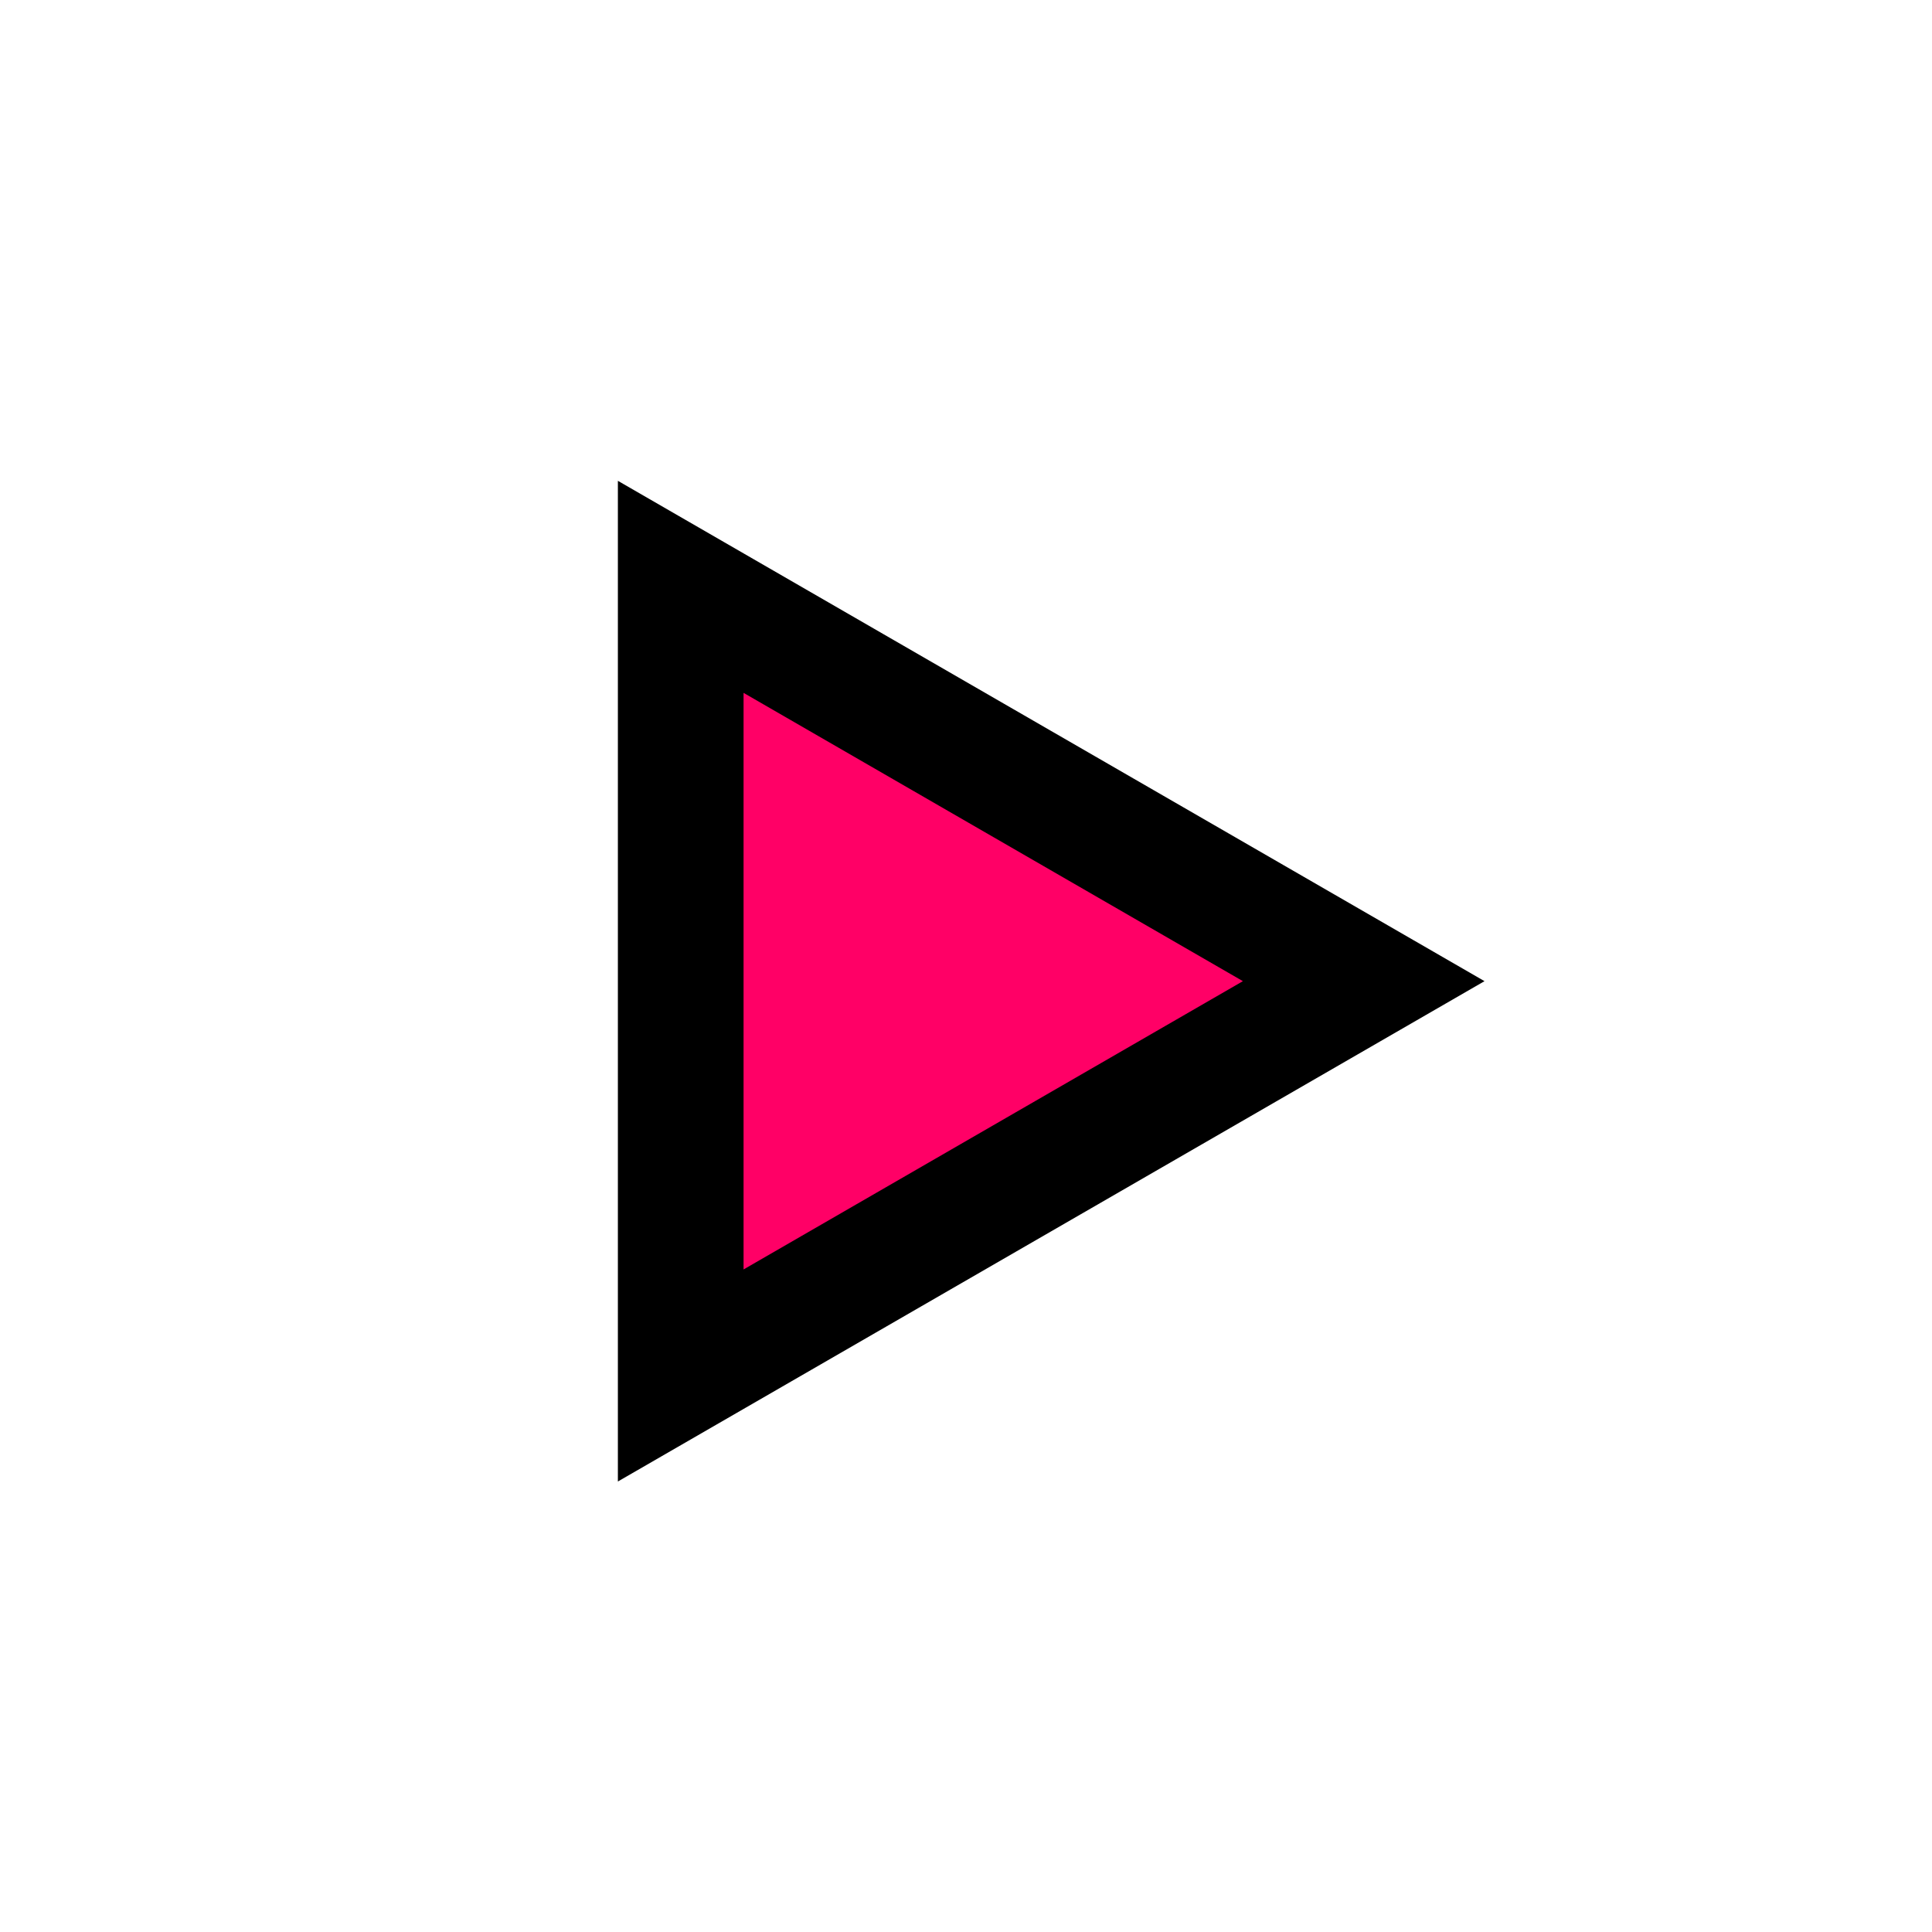
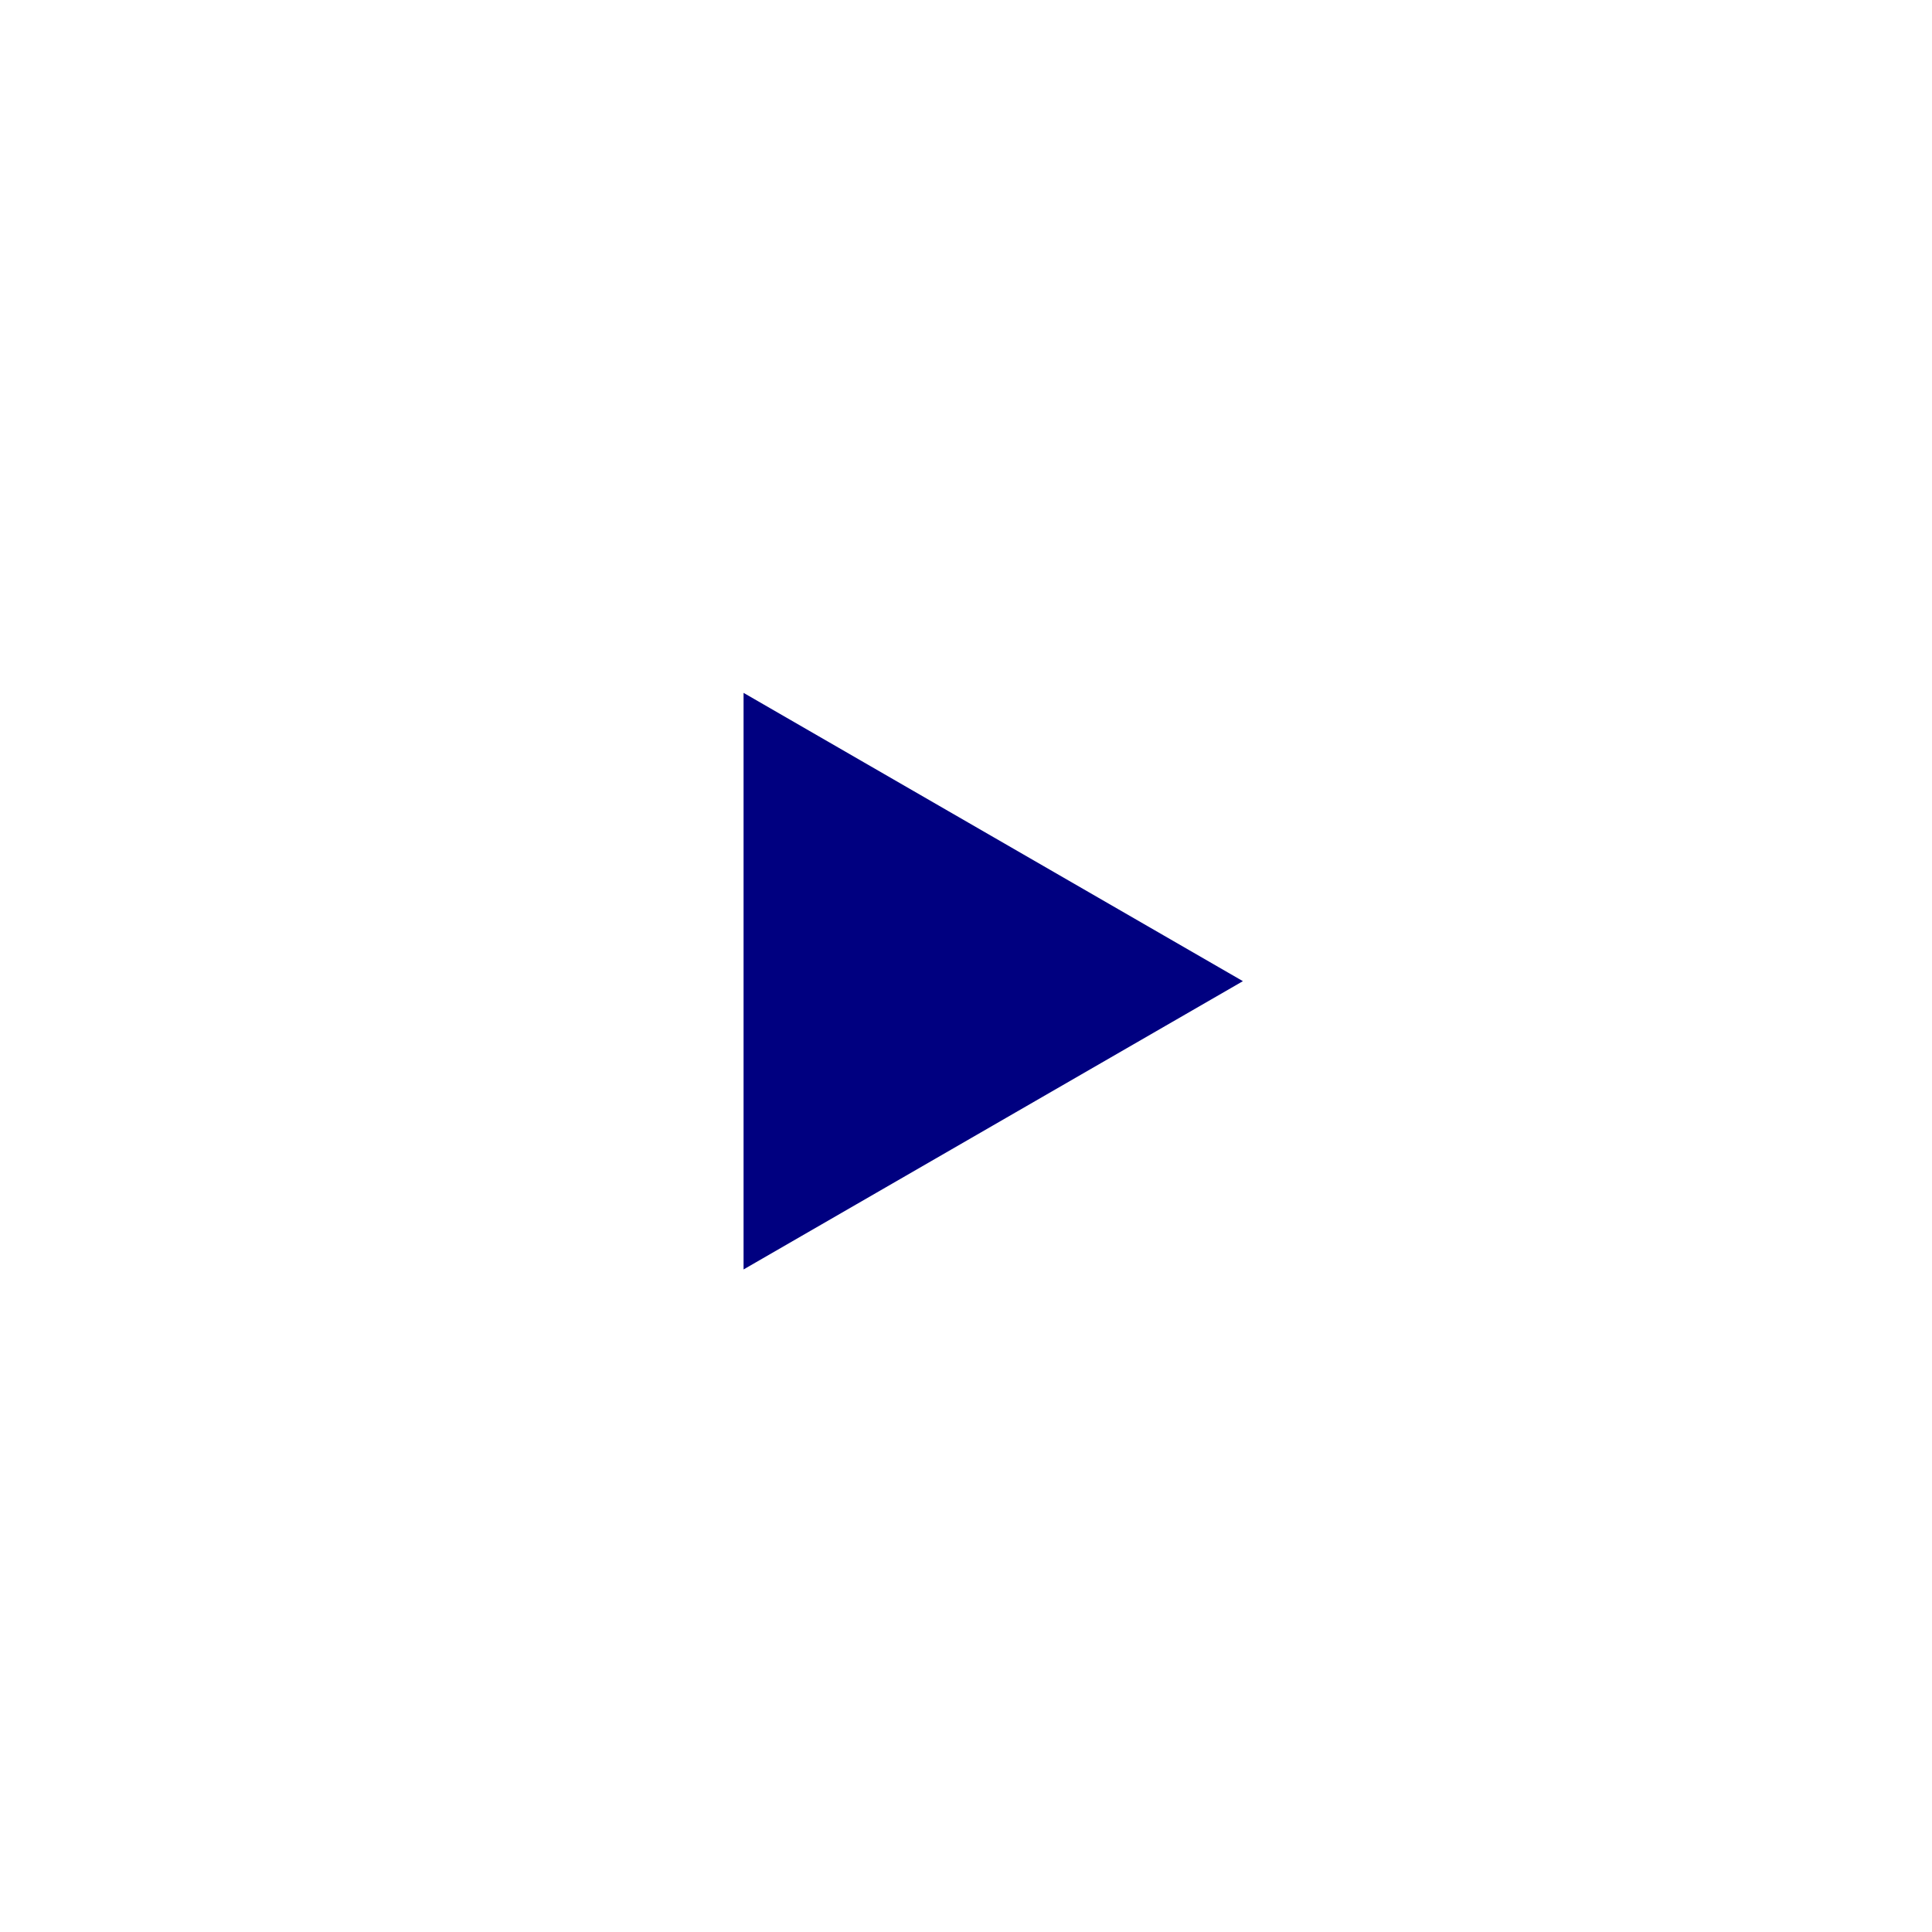
<svg xmlns="http://www.w3.org/2000/svg" xmlns:xlink="http://www.w3.org/1999/xlink" contentScriptType="text/ecmascript" width="400" zoomAndPan="magnify" contentStyleType="text/css" height="400" viewBox="0 0 400.0 400.0" preserveAspectRatio="xMidYMid meet" version="1.0" id="svg2079">
  <defs id="defs2081">
    <linearGradient id="linearGradient3744">
      <stop style="stop-color:white;stop-opacity:1;" offset="0" id="stop3746" />
      <stop id="stop3748" offset="0" style="stop-color:white;stop-opacity:0.784;" />
      <stop style="stop-color:white;stop-opacity:0.309;" offset="0.5" id="stop3752" />
      <stop style="stop-color:white;stop-opacity:0;" offset="1" id="stop3750" />
    </linearGradient>
    <linearGradient id="linearGradient3716">
      <stop style="stop-color:#ed1ee6;stop-opacity:1" offset="0" id="stop3718" />
      <stop style="stop-color:#a1a1a1;stop-opacity:0;" offset="1" id="stop3720" />
    </linearGradient>
    <linearGradient id="linearGradient6119">
      <stop style="stop-color:lime;stop-opacity:1;" offset="0" id="stop6121" />
      <stop id="stop6123" offset="0.464" style="stop-color:white;stop-opacity:1;" />
      <stop style="stop-color:black;stop-opacity:1;" offset="1" id="stop6125" />
    </linearGradient>
    <linearGradient id="linearGradient6065">
      <stop style="stop-color:fuchsia;stop-opacity:0;" offset="0" id="stop6067" />
      <stop id="stop6075" offset="0" style="stop-color:#ff7fff;stop-opacity:0;" />
      <stop id="stop6069" offset="0.696" style="stop-color:white;stop-opacity:0;" />
      <stop style="stop-color:#7fff7f;stop-opacity:0;" offset="0.696" id="stop6073" />
      <stop style="stop-color:lime;stop-opacity:0;" offset="1" id="stop6071" />
    </linearGradient>
    <linearGradient id="linearGradient5993">
      <stop id="stop5995" offset="0" style="stop-color:white;stop-opacity:1;" />
      <stop style="stop-color:white;stop-opacity:0.749;" offset="0.43" id="stop3742" />
      <stop id="stop3065" offset="0.684" style="stop-color:white;stop-opacity:0.918;" />
      <stop id="stop5997" offset="1" style="stop-color:white;stop-opacity:0;" />
    </linearGradient>
    <linearGradient id="linearGradient5887">
      <stop id="stop5889" offset="0" style="stop-color:white;stop-opacity:1;" />
      <stop id="stop5891" offset="1" style="stop-color:#ff8080;stop-opacity:0;" />
    </linearGradient>
    <linearGradient id="linearGradient2805">
      <stop style="stop-color:white;stop-opacity:1;" offset="0" id="stop2807" />
      <stop id="stop5935" offset="0.25" style="stop-color:white;stop-opacity:0.722;" />
      <stop id="stop5927" offset="0.5" style="stop-color:white;stop-opacity:0.495;" />
      <stop style="stop-color:white;stop-opacity:0.435;" offset="0" id="stop5933" />
      <stop style="stop-color:white;stop-opacity:0.598;" offset="0.625" id="stop5931" />
      <stop style="stop-color:white;stop-opacity:0.247;" offset="0.92" id="stop5929" />
      <stop style="stop-color:white;stop-opacity:0;" offset="1" id="stop2809" />
    </linearGradient>
    <linearGradient id="linearGradient2779">
      <stop style="stop-color:black;stop-opacity:1;" offset="0" id="stop2781" />
      <stop style="stop-color:black;stop-opacity:0;" offset="1" id="stop2783" />
    </linearGradient>
    <linearGradient id="linearGradient3312">
      <stop style="stop-color:white;stop-opacity:1;" offset="0" id="stop3322" />
      <stop style="stop-color:#c30000;stop-opacity:0;" offset="1" id="stop3316" />
    </linearGradient>
    <filter x="0" y="0" width="450" filterUnits="userSpaceOnUse" xlink:type="simple" xlink:actuate="onLoad" id="MyFilter" height="400" xlink:show="other">
      <feGaussianBlur stdDeviation="14" in="SourceAlpha" result="blur" id="feGaussianBlur2084" />
      <feOffset dx="14" dy="14" in="blur" result="offsetBlur" id="feOffset2086" />
      <feSpecularLighting specularConstant=".2" specularExponent="20" result="specOut" in="blur" surfaceScale="5" lighting-color="#bbbbbb" id="feSpecularLighting2088">
        <fePointLight x="-5000" y="-10000" z="20000" id="fePointLight2090" />
      </feSpecularLighting>
      <feComposite in2="SourceAlpha" operator="in" in="specOut" result="specOut" id="feComposite2092" />
      <feComposite result="litPaint" in="SourceGraphic" k1="0" k2="1" k3="1" k4="0" in2="specOut" operator="arithmetic" id="feComposite2094" />
      <feMerge id="feMerge2096">
        <feMergeNode in="offsetBlur" id="feMergeNode2098" />
        <feMergeNode in="litPaint" id="feMergeNode2100" />
      </feMerge>
    </filter>
    <radialGradient gradientTransform="" id="radial0" gradientUnits="objectBoundingBox" spreadMethod="repeat" xlink:show="other" xlink:type="simple" r="50%" cx="50%" fx="50%" cy="50%" fy="50%" xlink:actuate="onLoad">
      <stop style="stop-color:white;stop-opacity:1;" offset="0" id="stop2103" />
      <stop id="stop3328" offset="0" style="stop-color:white;stop-opacity:1;" />
      <stop style="stop-color:#ff9bff;stop-opacity:1;" offset="0.574" id="stop6085" />
      <stop id="stop6087" offset="0.787" style="stop-color:#e961e9;stop-opacity:0.66;" />
      <stop id="stop3324" offset="1" style="stop-color:black;stop-opacity:0;" />
    </radialGradient>
    <radialGradient gradientTransform="" id="radial1" gradientUnits="objectBoundingBox" spreadMethod="pad" xlink:show="other" xlink:type="simple" r="111%" cx="7%" fx="111%" cy="97%" fy="111%" xlink:actuate="onLoad">
      <stop style="stop-color:black;stop-opacity:0;" offset="0" id="stop2106" />
      <stop id="stop6147" offset="0.447" style="stop-color:black;stop-opacity:0;" />
      <stop style="stop-color:black;stop-opacity:1;" offset="0.61" id="stop2108" />
    </radialGradient>
    <radialGradient xlink:href="#linearGradient5993" id="radialGradient5991" cx="207.391" cy="167.11" fx="207.391" fy="167.11" r="163.203" gradientTransform="matrix(1.184344,0,0,1.308737,-35.03059,-39.8183)" gradientUnits="userSpaceOnUse" />
    <radialGradient xlink:href="#linearGradient5993" id="radialGradient6009" cx="231.082" cy="330.921" fx="231.082" fy="330.921" r="81.295" gradientTransform="matrix(0.716533,-1.089934e-7,1.149603e-7,1.145611,65.50429,-54.51422)" gradientUnits="userSpaceOnUse" />
    <radialGradient xlink:href="#linearGradient5993" id="radialGradient6052" cx="205.469" cy="162.031" fx="205.469" fy="162.031" r="142.75" gradientTransform="matrix(1.171807,1.360186e-6,-1.109273e-6,0.95161,-40.82304,-1.033424)" gradientUnits="userSpaceOnUse" />
    <radialGradient xlink:href="#radial0" id="radialGradient6083" cx="229.802" cy="222.688" fx="229.802" fy="222.688" r="178.593" gradientUnits="userSpaceOnUse" />
    <radialGradient xlink:href="#linearGradient6119" id="radialGradient6097" cx="246.445" cy="285.419" fx="246.445" fy="285.419" r="97.938" gradientUnits="userSpaceOnUse" gradientTransform="matrix(0.851064,-2.333917e-7,1.040255e-7,0.886179,36.70454,32.48677)" />
    <radialGradient xlink:href="#linearGradient6119" id="radialGradient6135" cx="211.239" cy="146.514" fx="211.239" fy="146.514" r="151.068" gradientTransform="matrix(1,0,0,0.932203,0,9.933139)" gradientUnits="userSpaceOnUse" />
    <radialGradient xlink:href="#radial1" id="radialGradient2829" cx="165.243" cy="177.027" fx="165.243" fy="177.027" r="197.156" gradientTransform="matrix(1.85203,-2.57467e-3,6.932049e-7,1.940886,-142.8944,-171.1482)" gradientUnits="userSpaceOnUse" />
    <linearGradient xlink:href="#linearGradient3744" id="linearGradient3724" x1="206.118" y1="385.917" x2="206.118" y2="6.968" gradientUnits="userSpaceOnUse" />
    <linearGradient xlink:href="#linearGradient6119" id="linearGradient3063" x1="184.221" y1="129.327" x2="184.221" y2="262.4" gradientUnits="userSpaceOnUse" gradientTransform="matrix(-1.509688,0,0,1.324592,503.9564,-57.70753)" />
    <linearGradient xlink:href="#linearGradient3744" id="linearGradient8245" x1="193.726" y1="103.074" x2="193.726" y2="248.821" gradientUnits="userSpaceOnUse" gradientTransform="translate(0,12.67366)" />
  </defs>
-   <path transform="matrix(0,-0.7102358,-0.7102358,0,312.3767,-9.034479)" d="M -152.882,259.704 L -298.736,259.704 L -444.59,259.704 L -371.663,133.391 L -298.736,7.077 L -225.809,133.391 L -152.882,259.704 z" id="path3244" style="opacity:1;fill:#000000;fill-opacity:1;stroke:none;stroke-width:22;stroke-miterlimit:4;stroke-dasharray:none;stroke-opacity:1" />
-   <path style="opacity:1;fill:#ff0066;fill-opacity:1;stroke:none;stroke-width:22;stroke-miterlimit:4;stroke-dasharray:none;stroke-opacity:1" id="path2449" d="M -152.882,259.704 L -298.736,259.704 L -444.59,259.704 L -371.663,133.391 L -298.736,7.077 L -225.809,133.391 L -152.882,259.704 z" transform="matrix(0,-0.4092301,-0.4092301,0,260.2253,80.88686)" />
+   <path style="opacity:1;fill:#000080;fill-opacity:1;stroke:none;stroke-width:22;stroke-miterlimit:4;stroke-dasharray:none;stroke-opacity:1" id="path2449" d="M -152.882,259.704 L -298.736,259.704 L -444.59,259.704 L -371.663,133.391 L -298.736,7.077 L -225.809,133.391 L -152.882,259.704 z" transform="matrix(0,-0.4092301,-0.4092301,0,260.2253,80.88686)" />
</svg>
